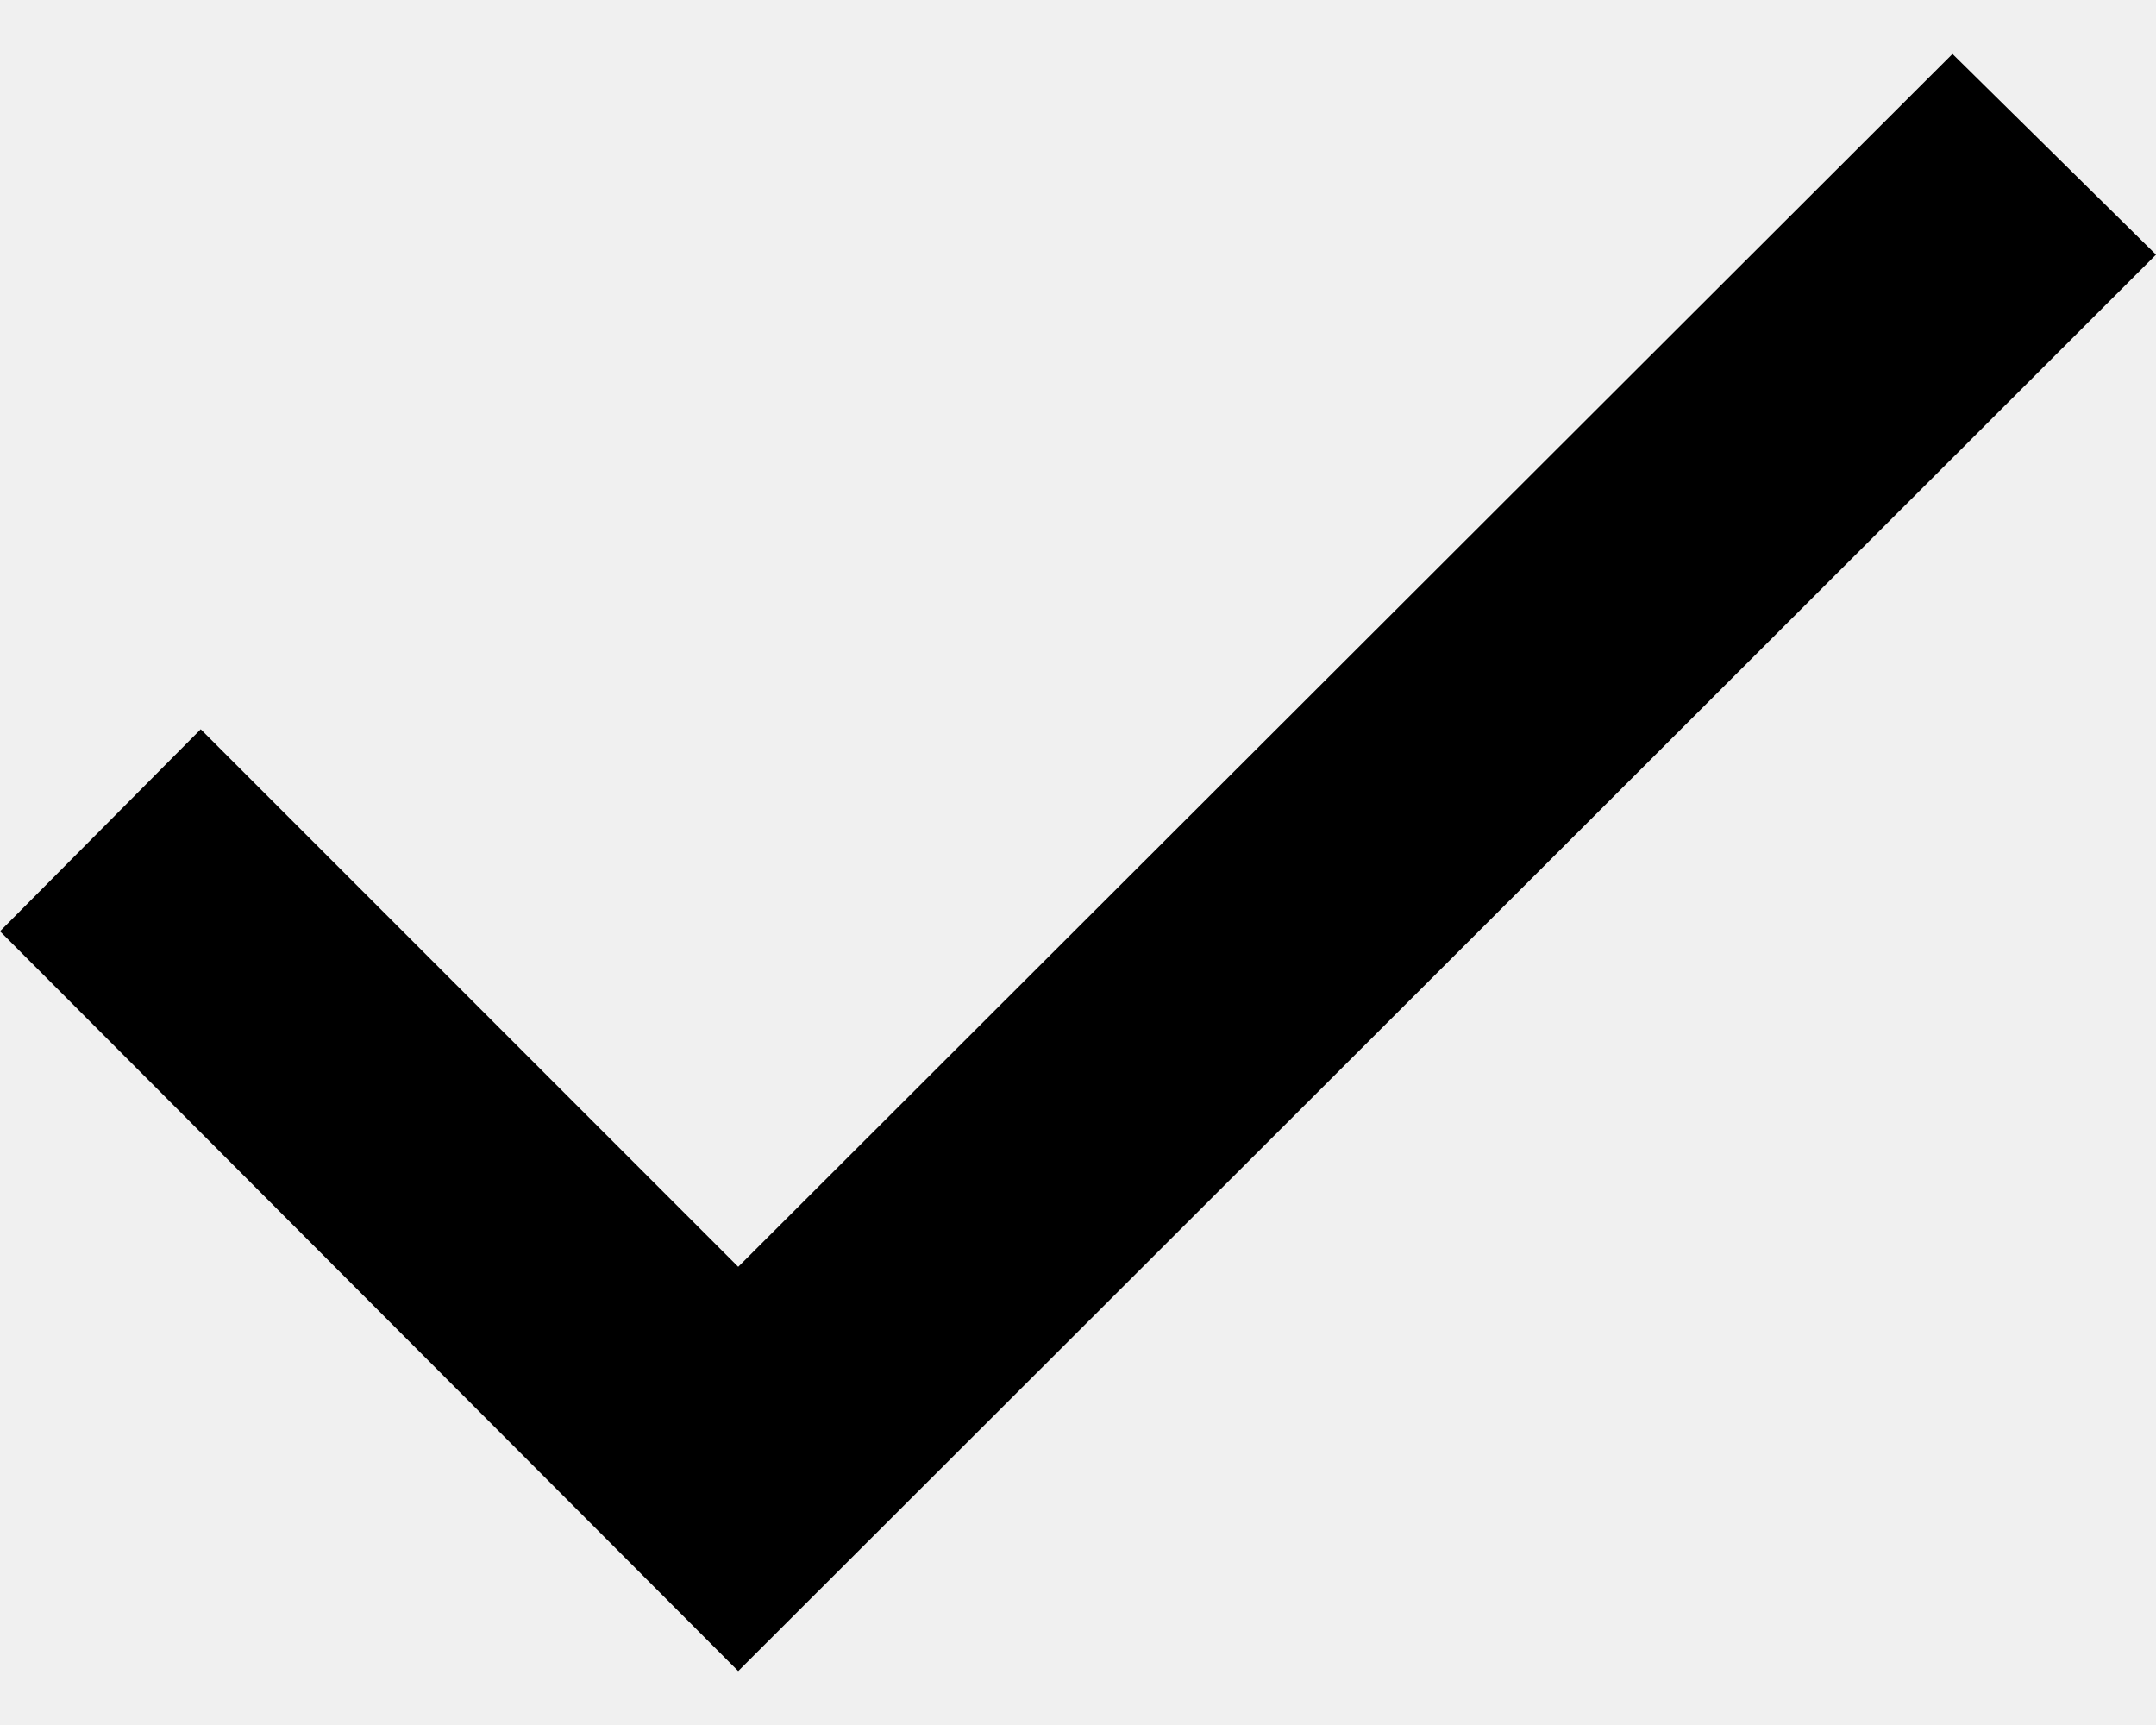
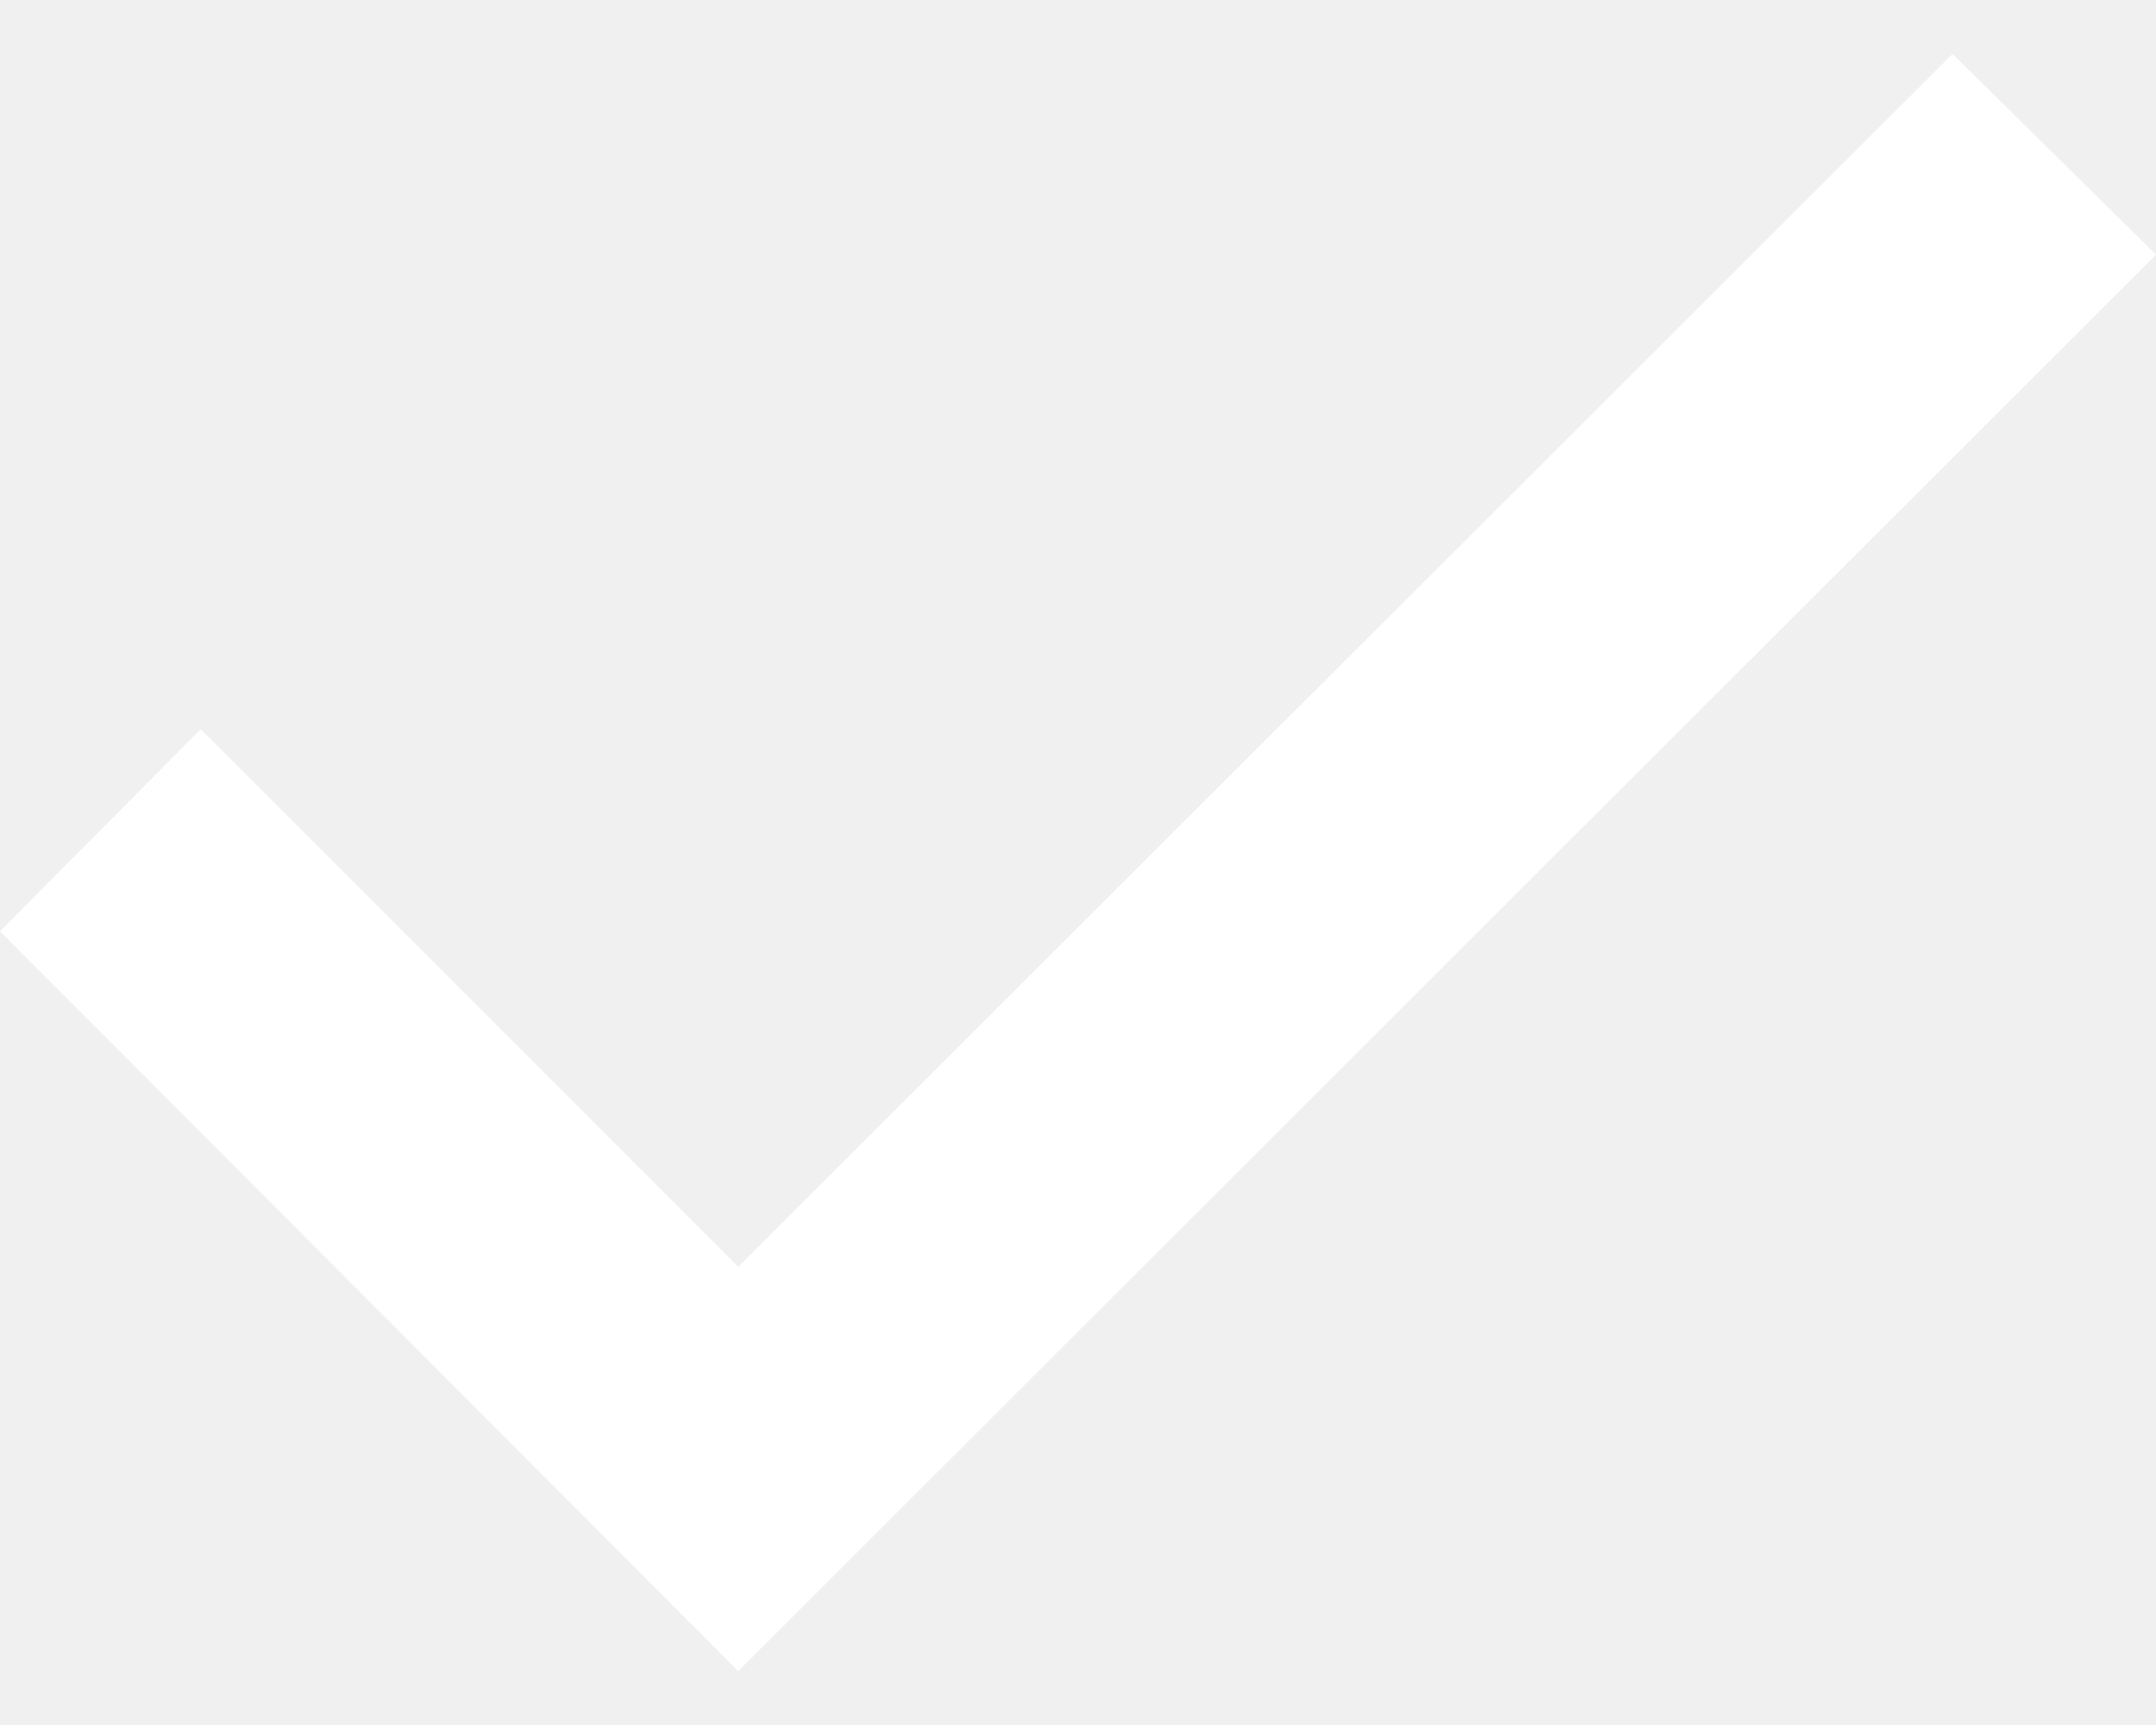
<svg xmlns="http://www.w3.org/2000/svg" width="10" height="8" viewBox="0 0 10 8" fill="none">
-   <path d="M0 4.319L3.424 7.75L10 1.181L9.056 0.25L3.424 5.875L0.931 3.382L0 4.319Z" fill="black" />
+   <path d="M0 4.319L3.424 7.75L10 1.181L9.056 0.25L3.424 5.875L0.931 3.382L0 4.319Z" fill="white" />
</svg>
